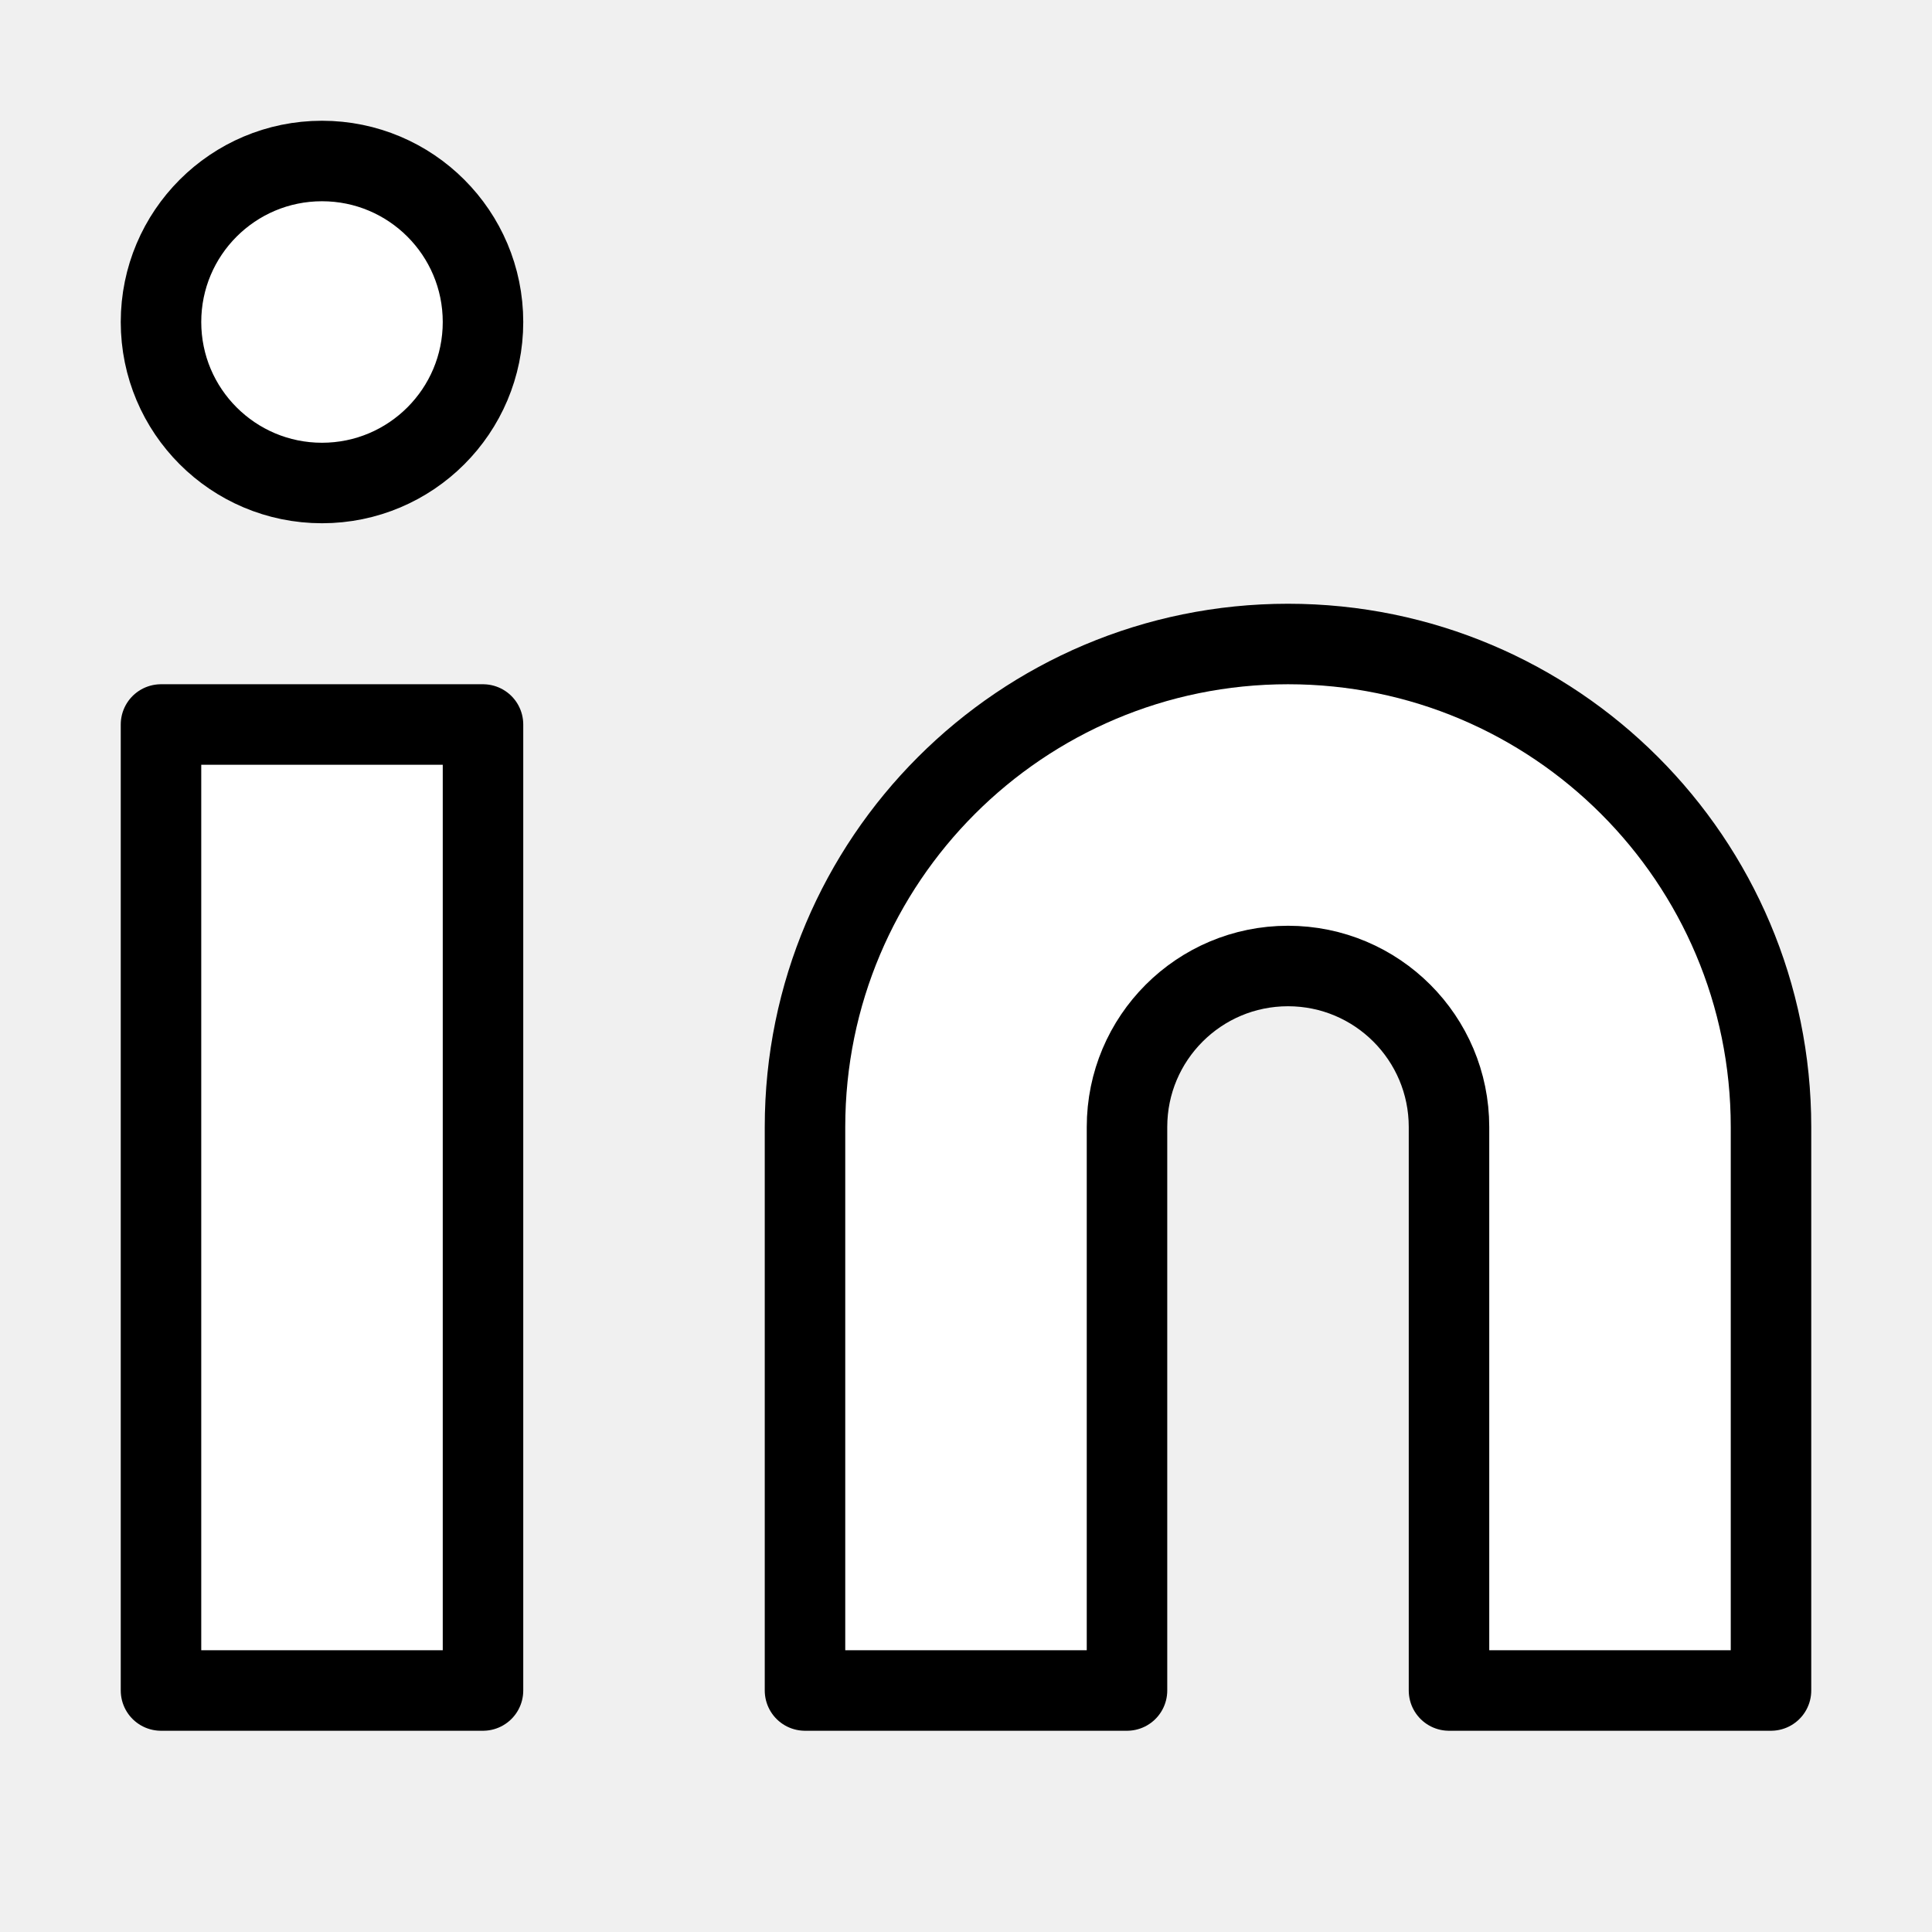
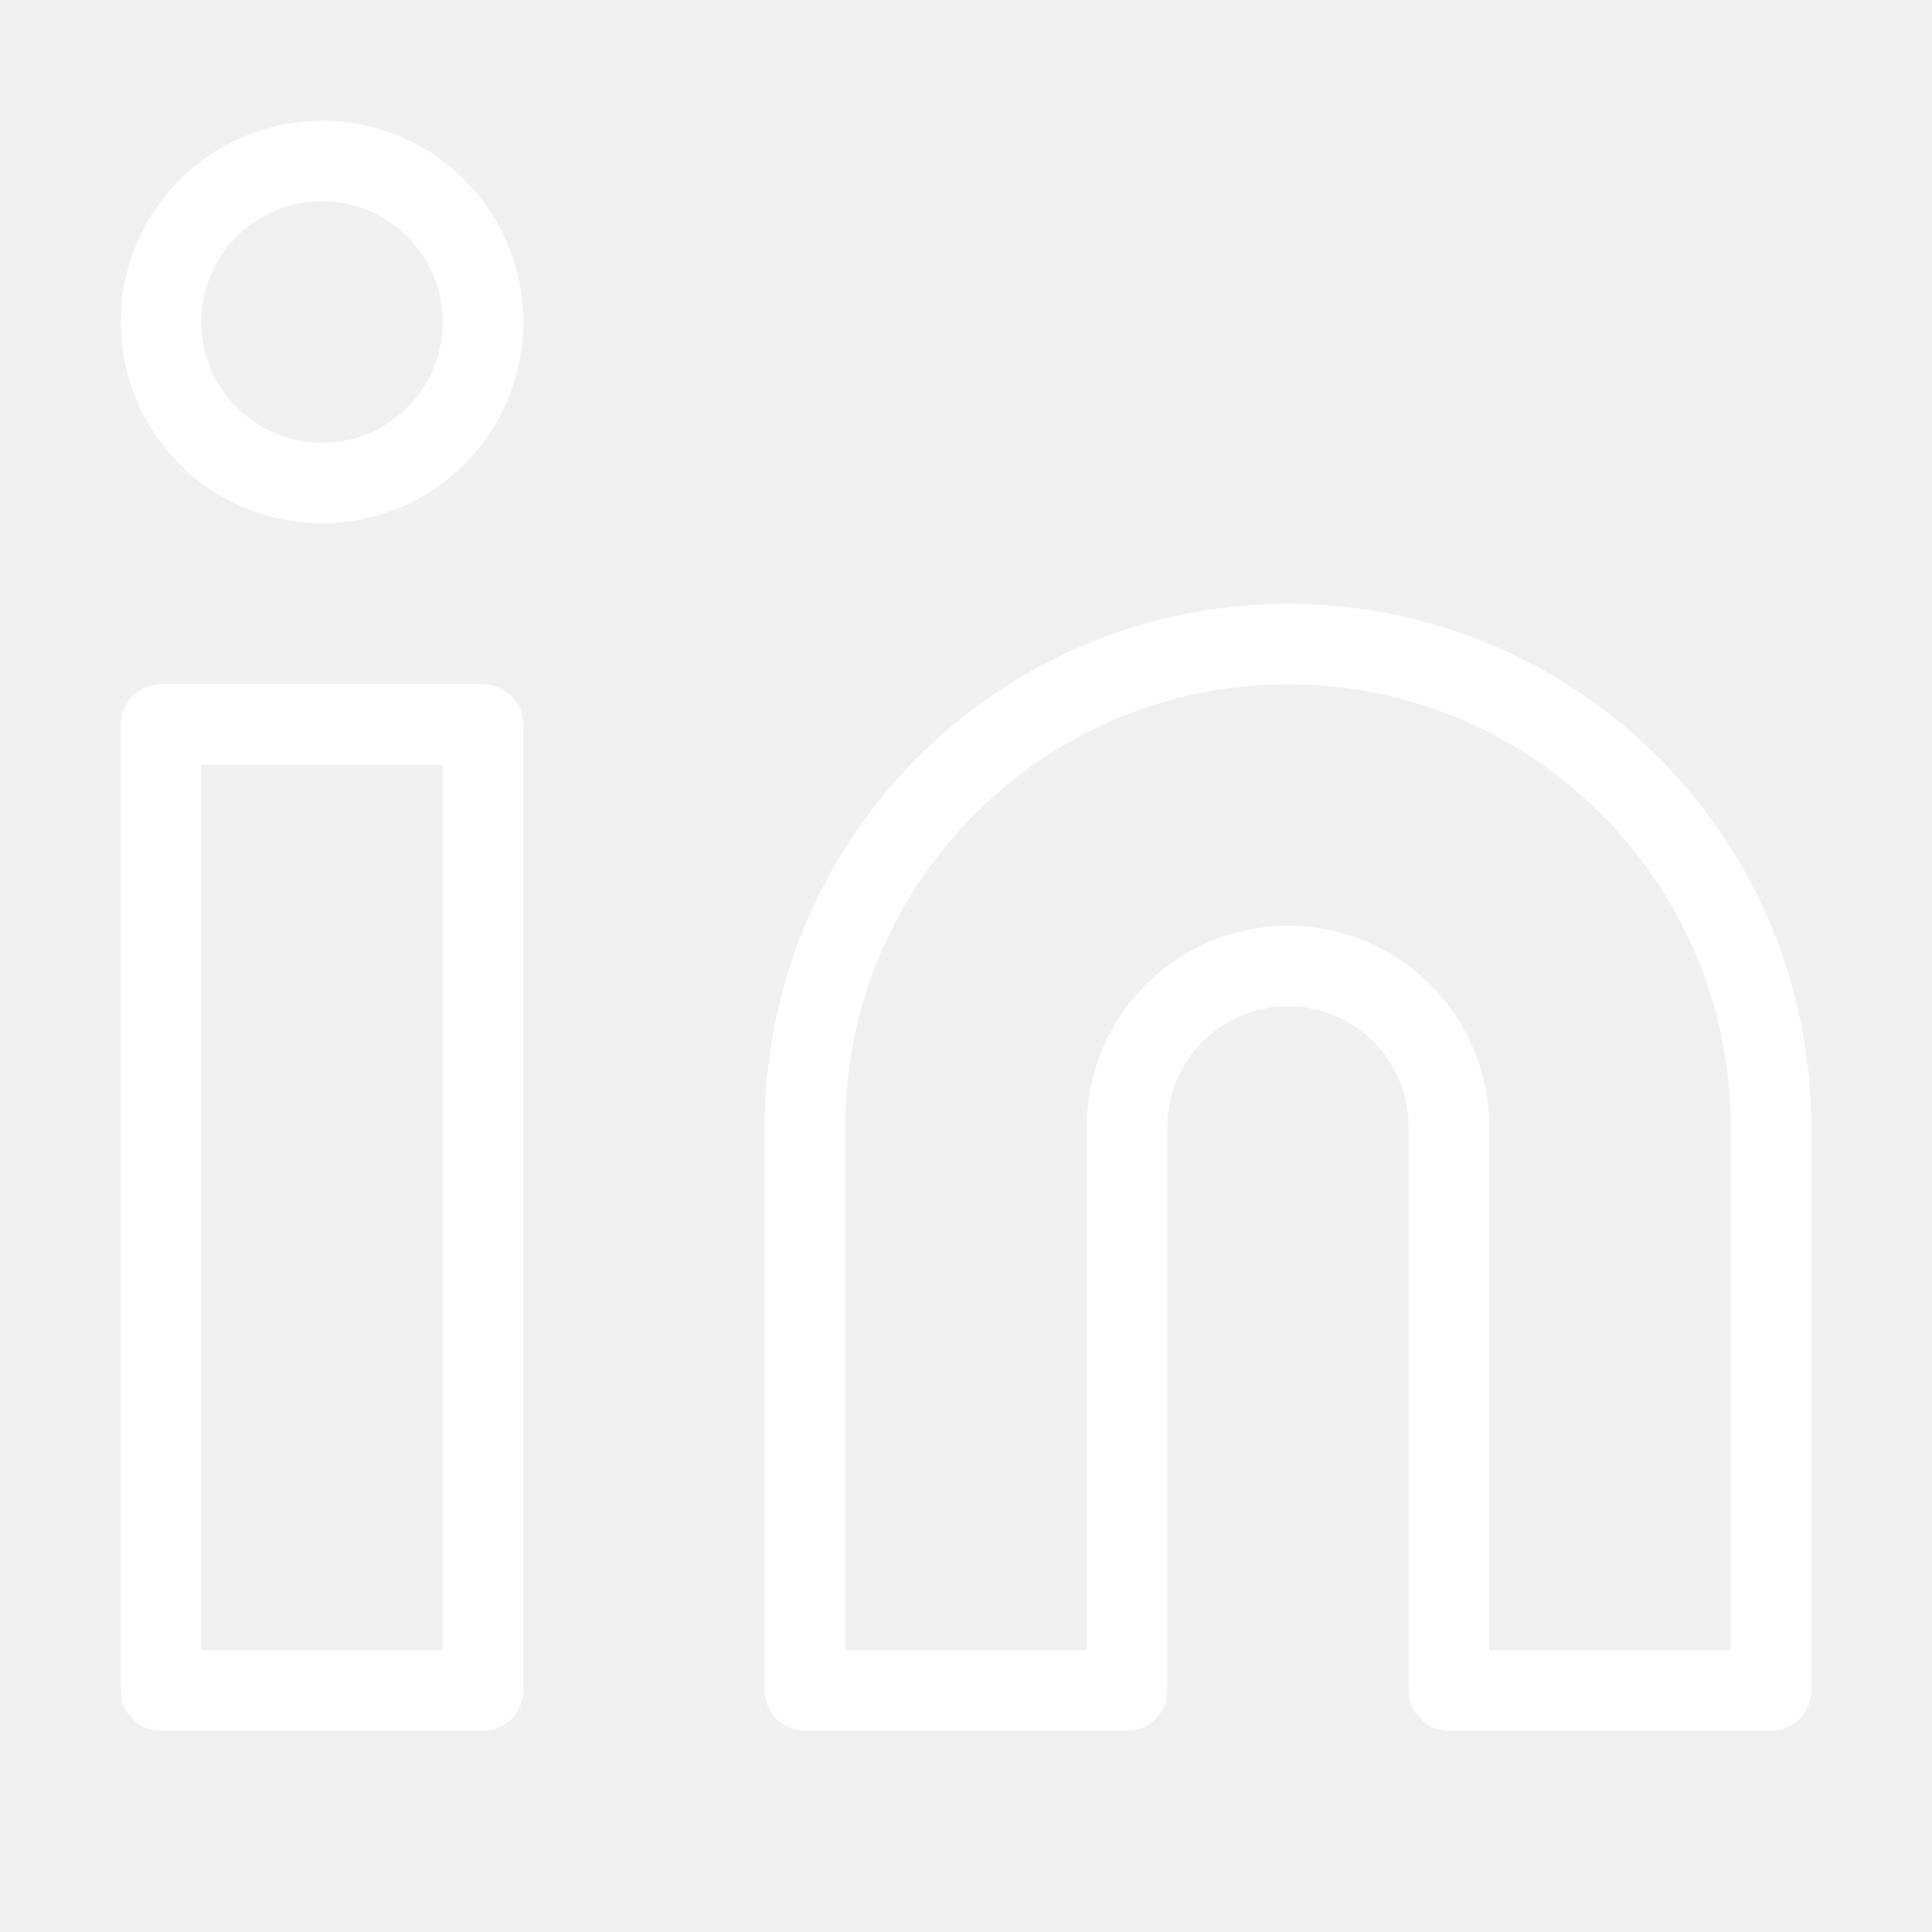
- <svg xmlns="http://www.w3.org/2000/svg" width="32" height="32" viewBox="0 0 24 24" fill="#fff" stroke="currentColor" stroke-width="1" stroke-linecap="round" stroke-linejoin="round" class="feather feather-linkedin">
+ <svg xmlns="http://www.w3.org/2000/svg" width="32" height="32" viewBox="0 0 24 24" fill="none" stroke="#fff" stroke-width="1" stroke-linecap="round" stroke-linejoin="round" class="feather feather-linkedin">
  <path d="M16 8a6 6 0 0 1 6 6v7h-4v-7a2 2 0 0 0-2-2 2 2 0 0 0-2 2v7h-4v-7a6 6 0 0 1 6-6z" />
  <rect x="2" y="9" width="4" height="12" />
  <circle cx="4" cy="4" r="2" />
</svg>
